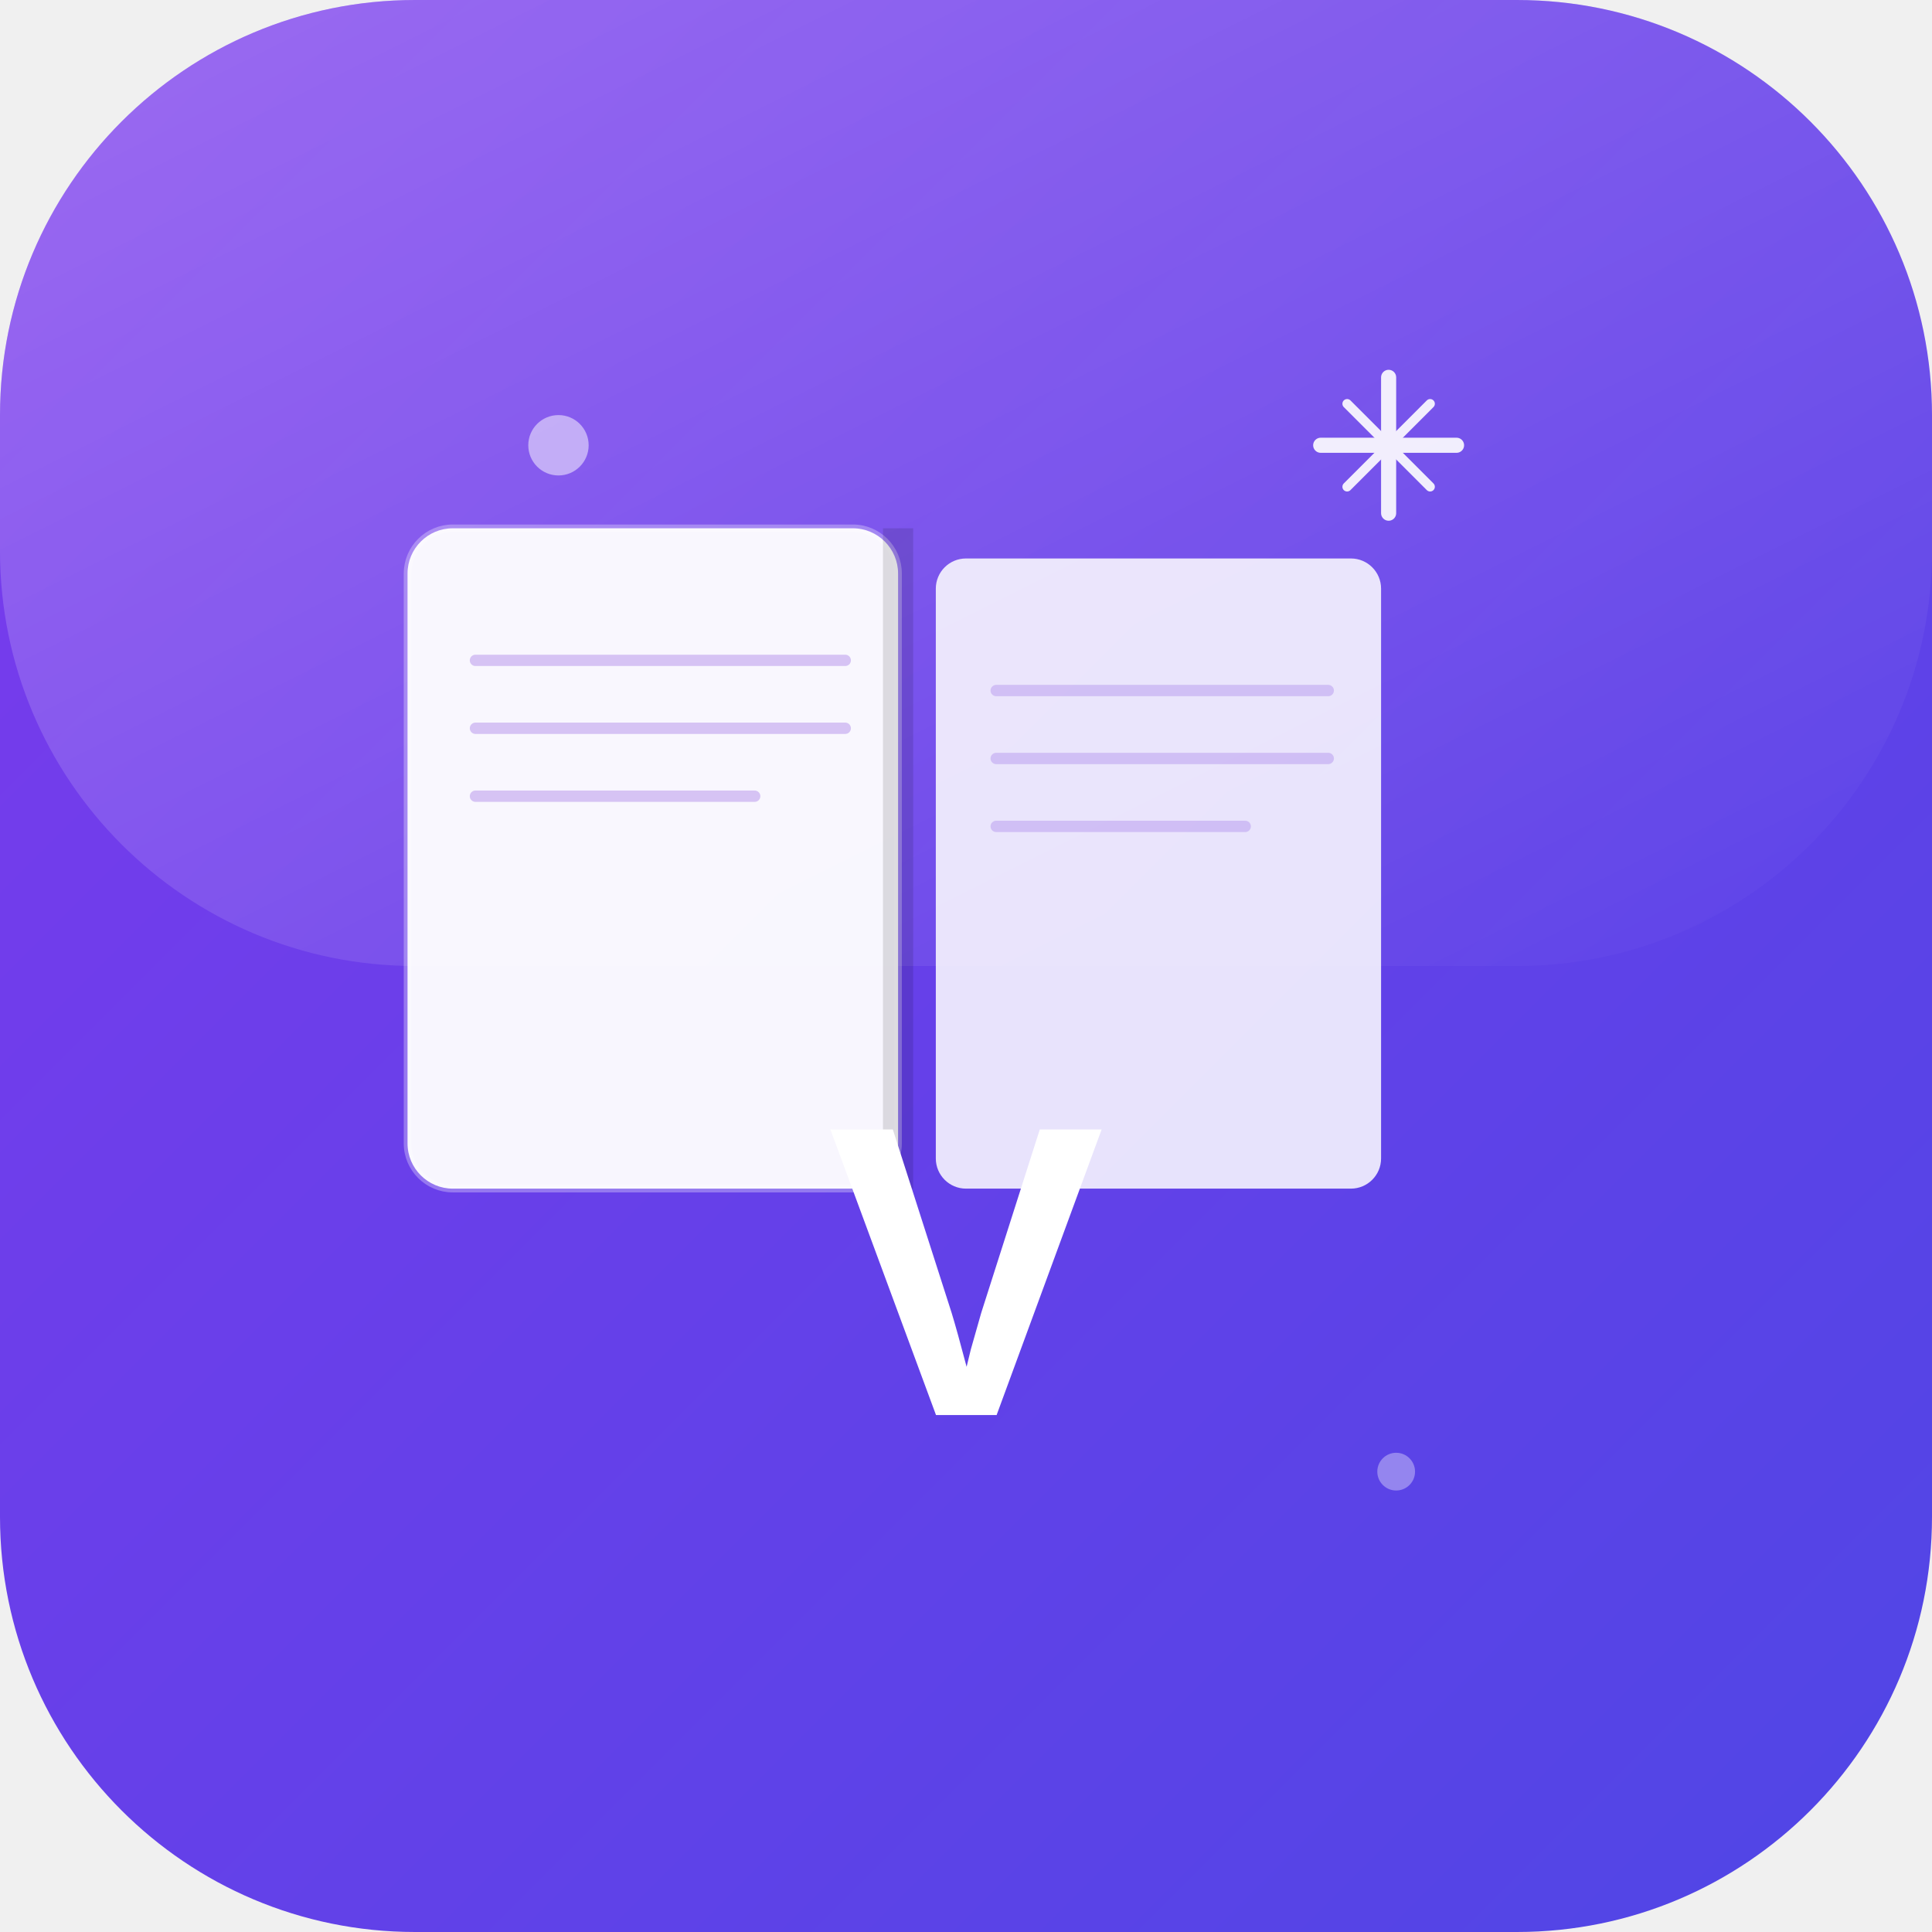
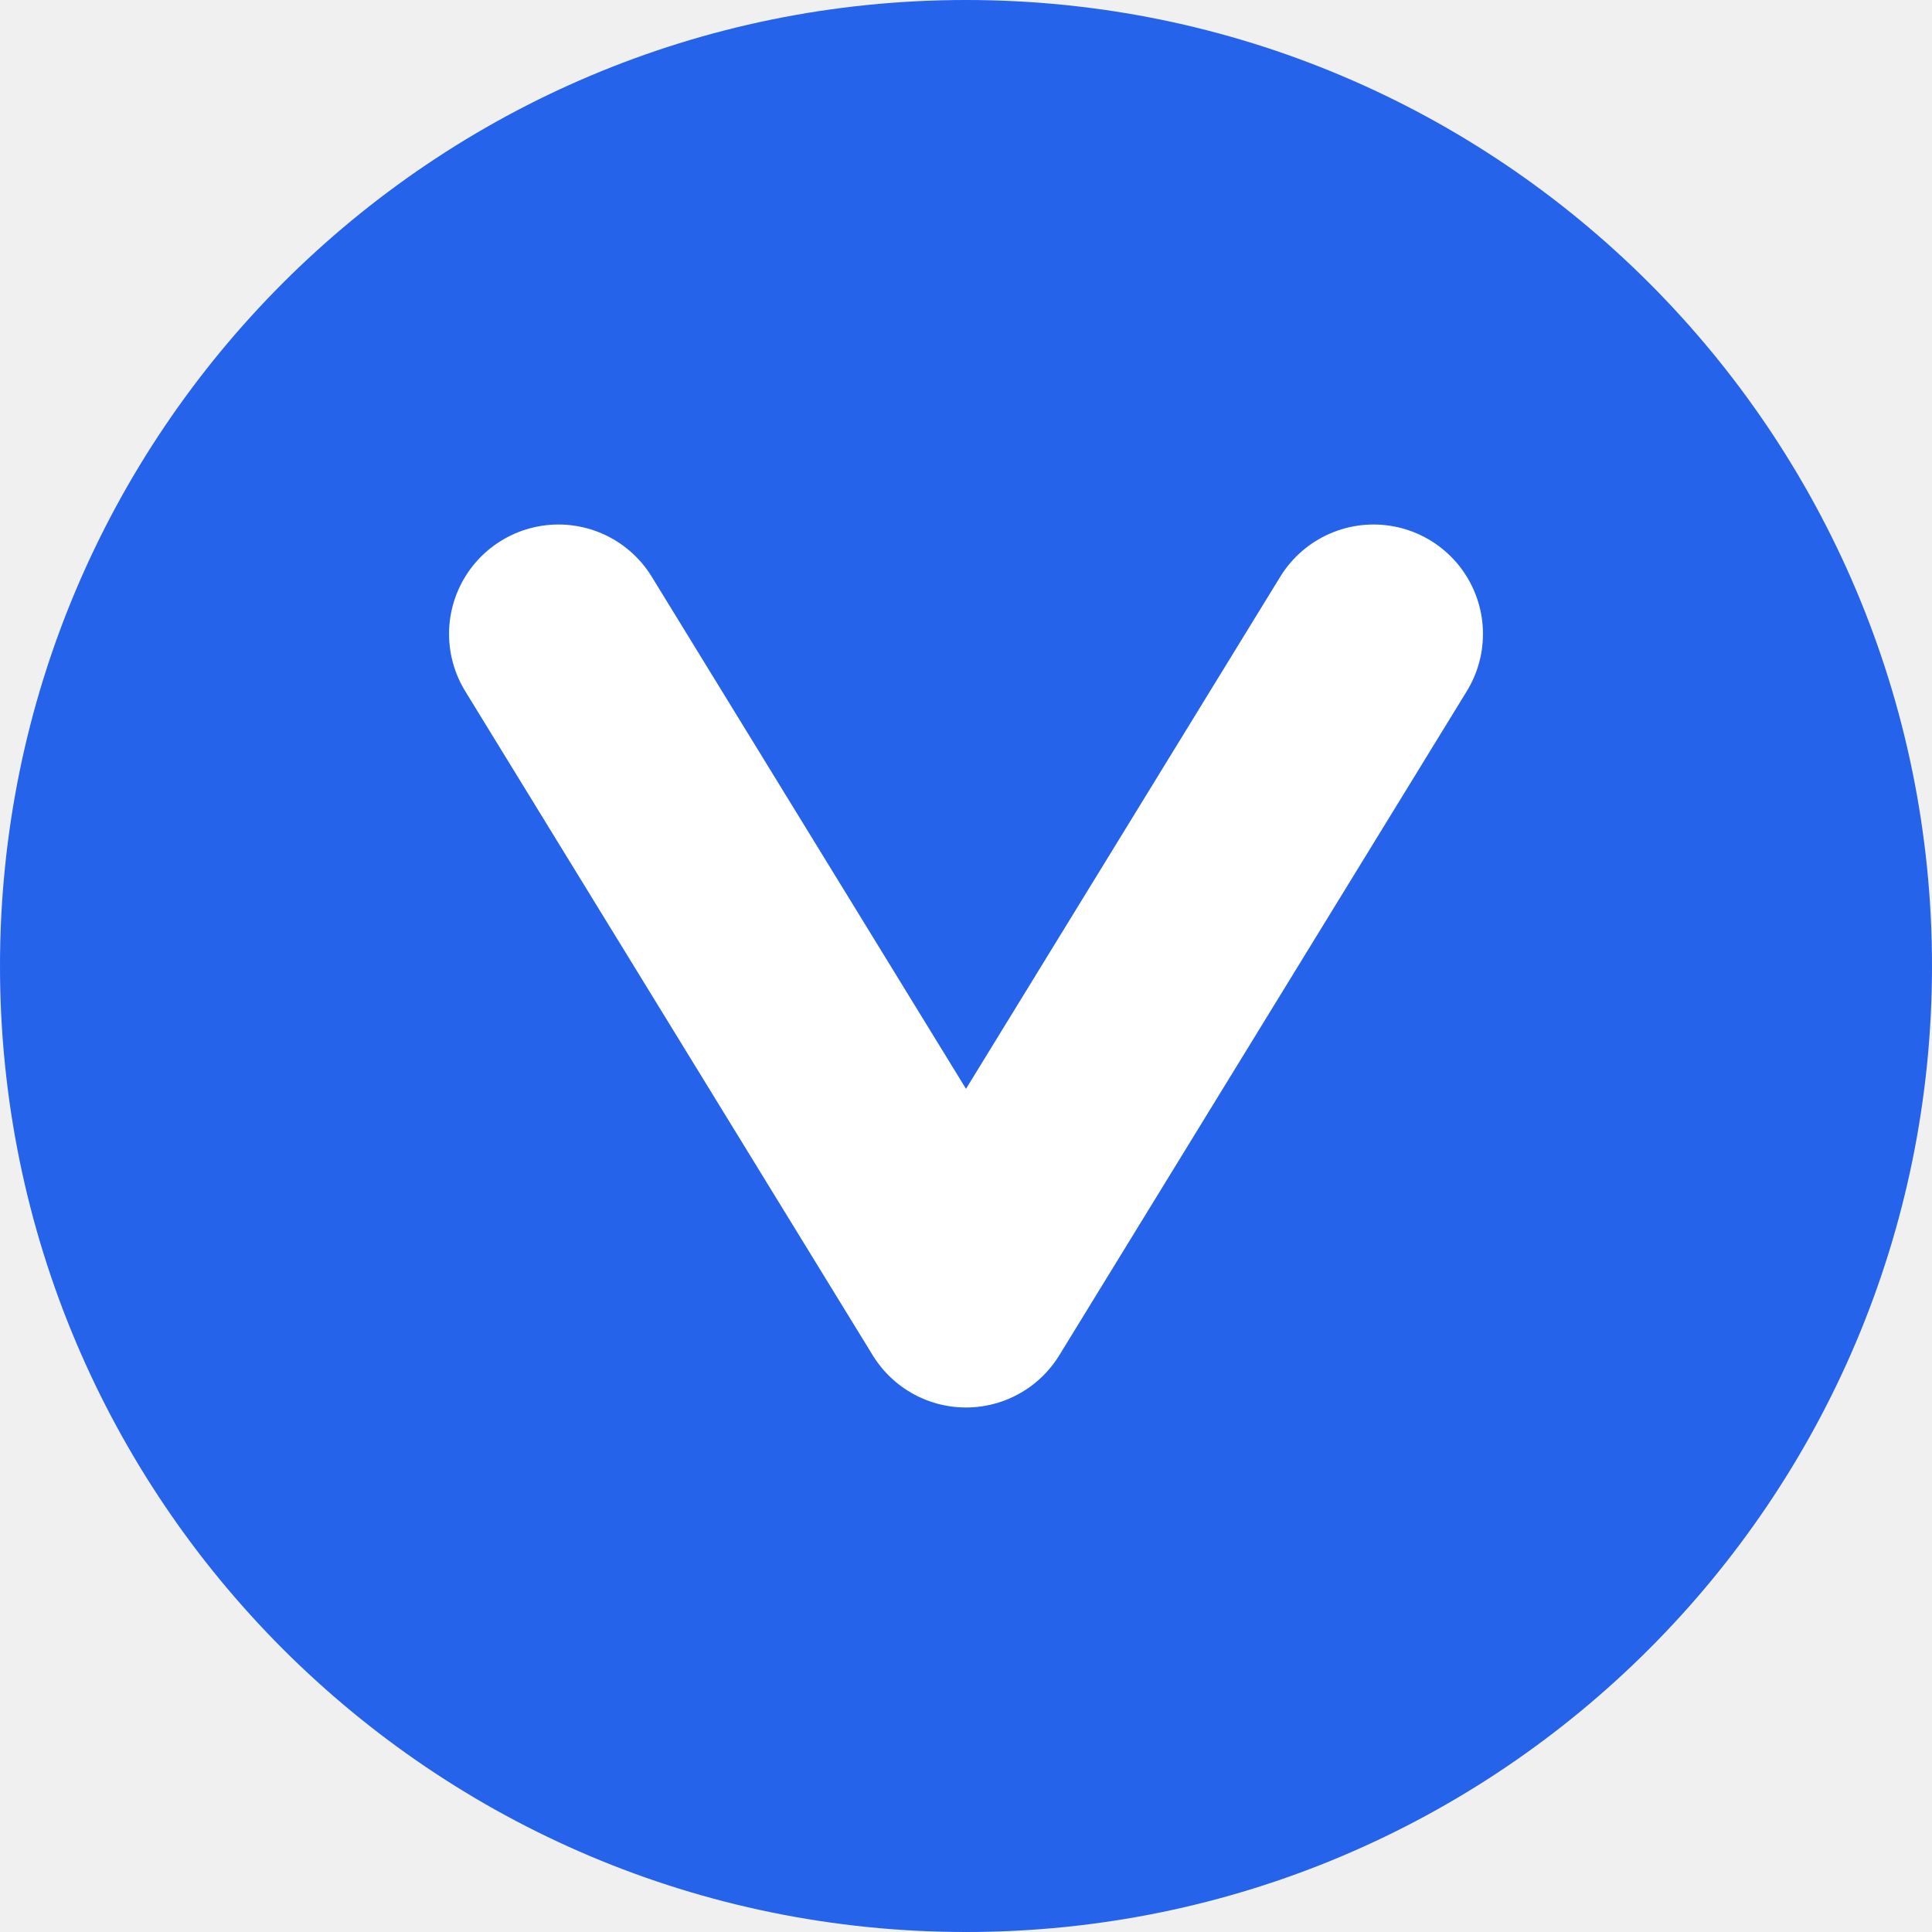
<svg xmlns="http://www.w3.org/2000/svg" width="512" height="512" viewBox="0 0 512 512">
-   <defs>
-     <linearGradient id="bg" x1="0%" y1="0%" x2="100%" y2="100%">
-       <stop offset="0%" style="stop-color:#7c3aed" />
-       <stop offset="100%" style="stop-color:#4f46e5" />
-     </linearGradient>
-     <linearGradient id="shine" x1="0%" y1="0%" x2="100%" y2="100%">
-       <stop offset="0%" style="stop-color:#ffffff;stop-opacity:0.25" />
-       <stop offset="100%" style="stop-color:#ffffff;stop-opacity:0" />
-     </linearGradient>
-   </defs>
-   <rect width="512" height="512" rx="110" fill="url(#bg)" />
-   <rect width="512" height="256" rx="110" fill="url(#shine)" />
-   <rect x="108" y="140" width="130" height="175" rx="12" fill="white" opacity="0.95" />
-   <rect x="108" y="140" width="130" height="175" rx="12" fill="none" stroke="rgba(255,255,255,0.3)" stroke-width="2" />
-   <rect x="234" y="140" width="8" height="175" fill="rgba(0,0,0,0.12)" />
-   <line x1="126" y1="175" x2="224" y2="175" stroke="rgba(109,40,217,0.25)" stroke-width="3" stroke-linecap="round" />
-   <line x1="126" y1="193" x2="224" y2="193" stroke="rgba(109,40,217,0.25)" stroke-width="3" stroke-linecap="round" />
-   <line x1="126" y1="211" x2="200" y2="211" stroke="rgba(109,40,217,0.25)" stroke-width="3" stroke-linecap="round" />
-   <rect x="248" y="148" width="118" height="167" rx="8" fill="white" opacity="0.85" />
-   <line x1="264" y1="183" x2="352" y2="183" stroke="rgba(109,40,217,0.2)" stroke-width="3" stroke-linecap="round" />
-   <line x1="264" y1="201" x2="352" y2="201" stroke="rgba(109,40,217,0.2)" stroke-width="3" stroke-linecap="round" />
-   <line x1="264" y1="219" x2="330" y2="219" stroke="rgba(109,40,217,0.2)" stroke-width="3" stroke-linecap="round" />
-   <text x="256" y="375" font-family="'Arial Black', 'Arial', sans-serif" font-size="110" font-weight="900" fill="white" text-anchor="middle" letter-spacing="-4">V</text>
-   <g transform="translate(368, 118)" opacity="0.9">
-     <line x1="0" y1="-18" x2="0" y2="18" stroke="white" stroke-width="4" stroke-linecap="round" />
-     <line x1="-18" y1="0" x2="18" y2="0" stroke="white" stroke-width="4" stroke-linecap="round" />
-     <line x1="-11" y1="-11" x2="11" y2="11" stroke="white" stroke-width="2.5" stroke-linecap="round" />
-     <line x1="11" y1="-11" x2="-11" y2="11" stroke="white" stroke-width="2.5" stroke-linecap="round" />
-   </g>
-   <circle cx="148" cy="118" r="8" fill="white" opacity="0.5" />
-   <circle cx="370" cy="390" r="5" fill="white" opacity="0.35" />
+   <circle cx="256" cy="256" r="256" fill="#2563EB" />
+   <polyline points="148,168 256,344 364,168" fill="none" stroke="white" stroke-width="58" stroke-linecap="round" stroke-linejoin="round" />
</svg>
